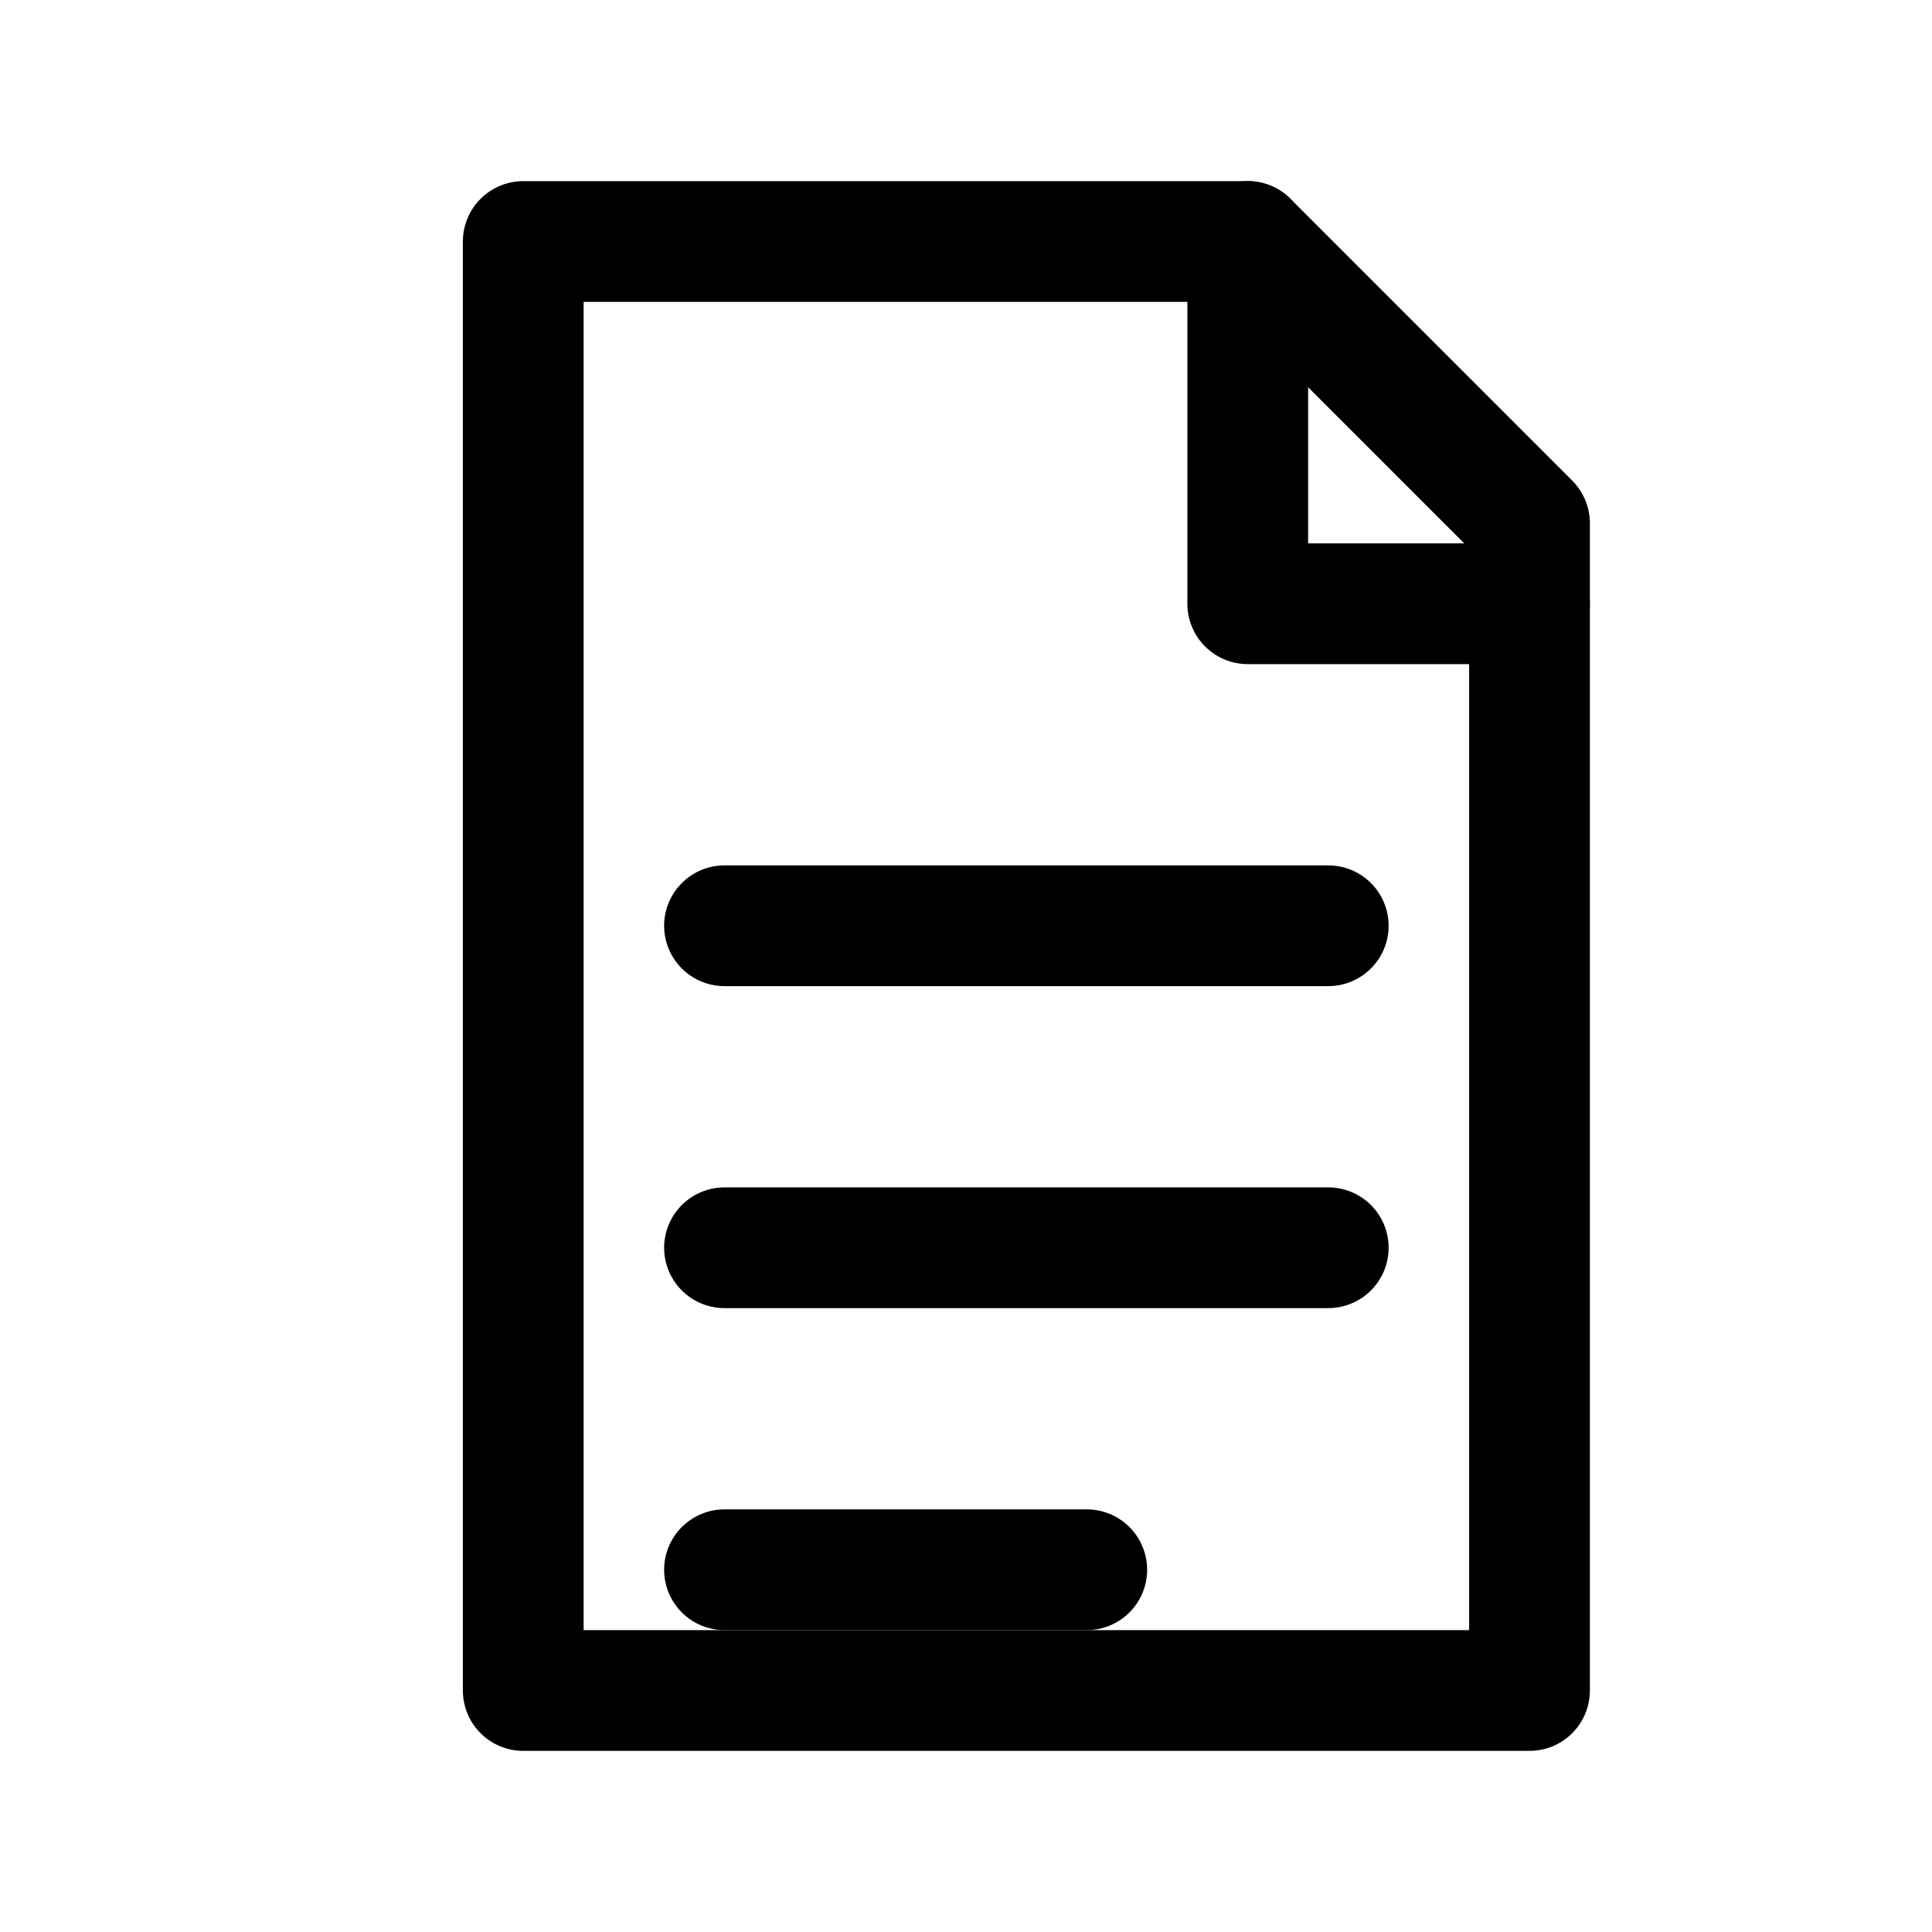
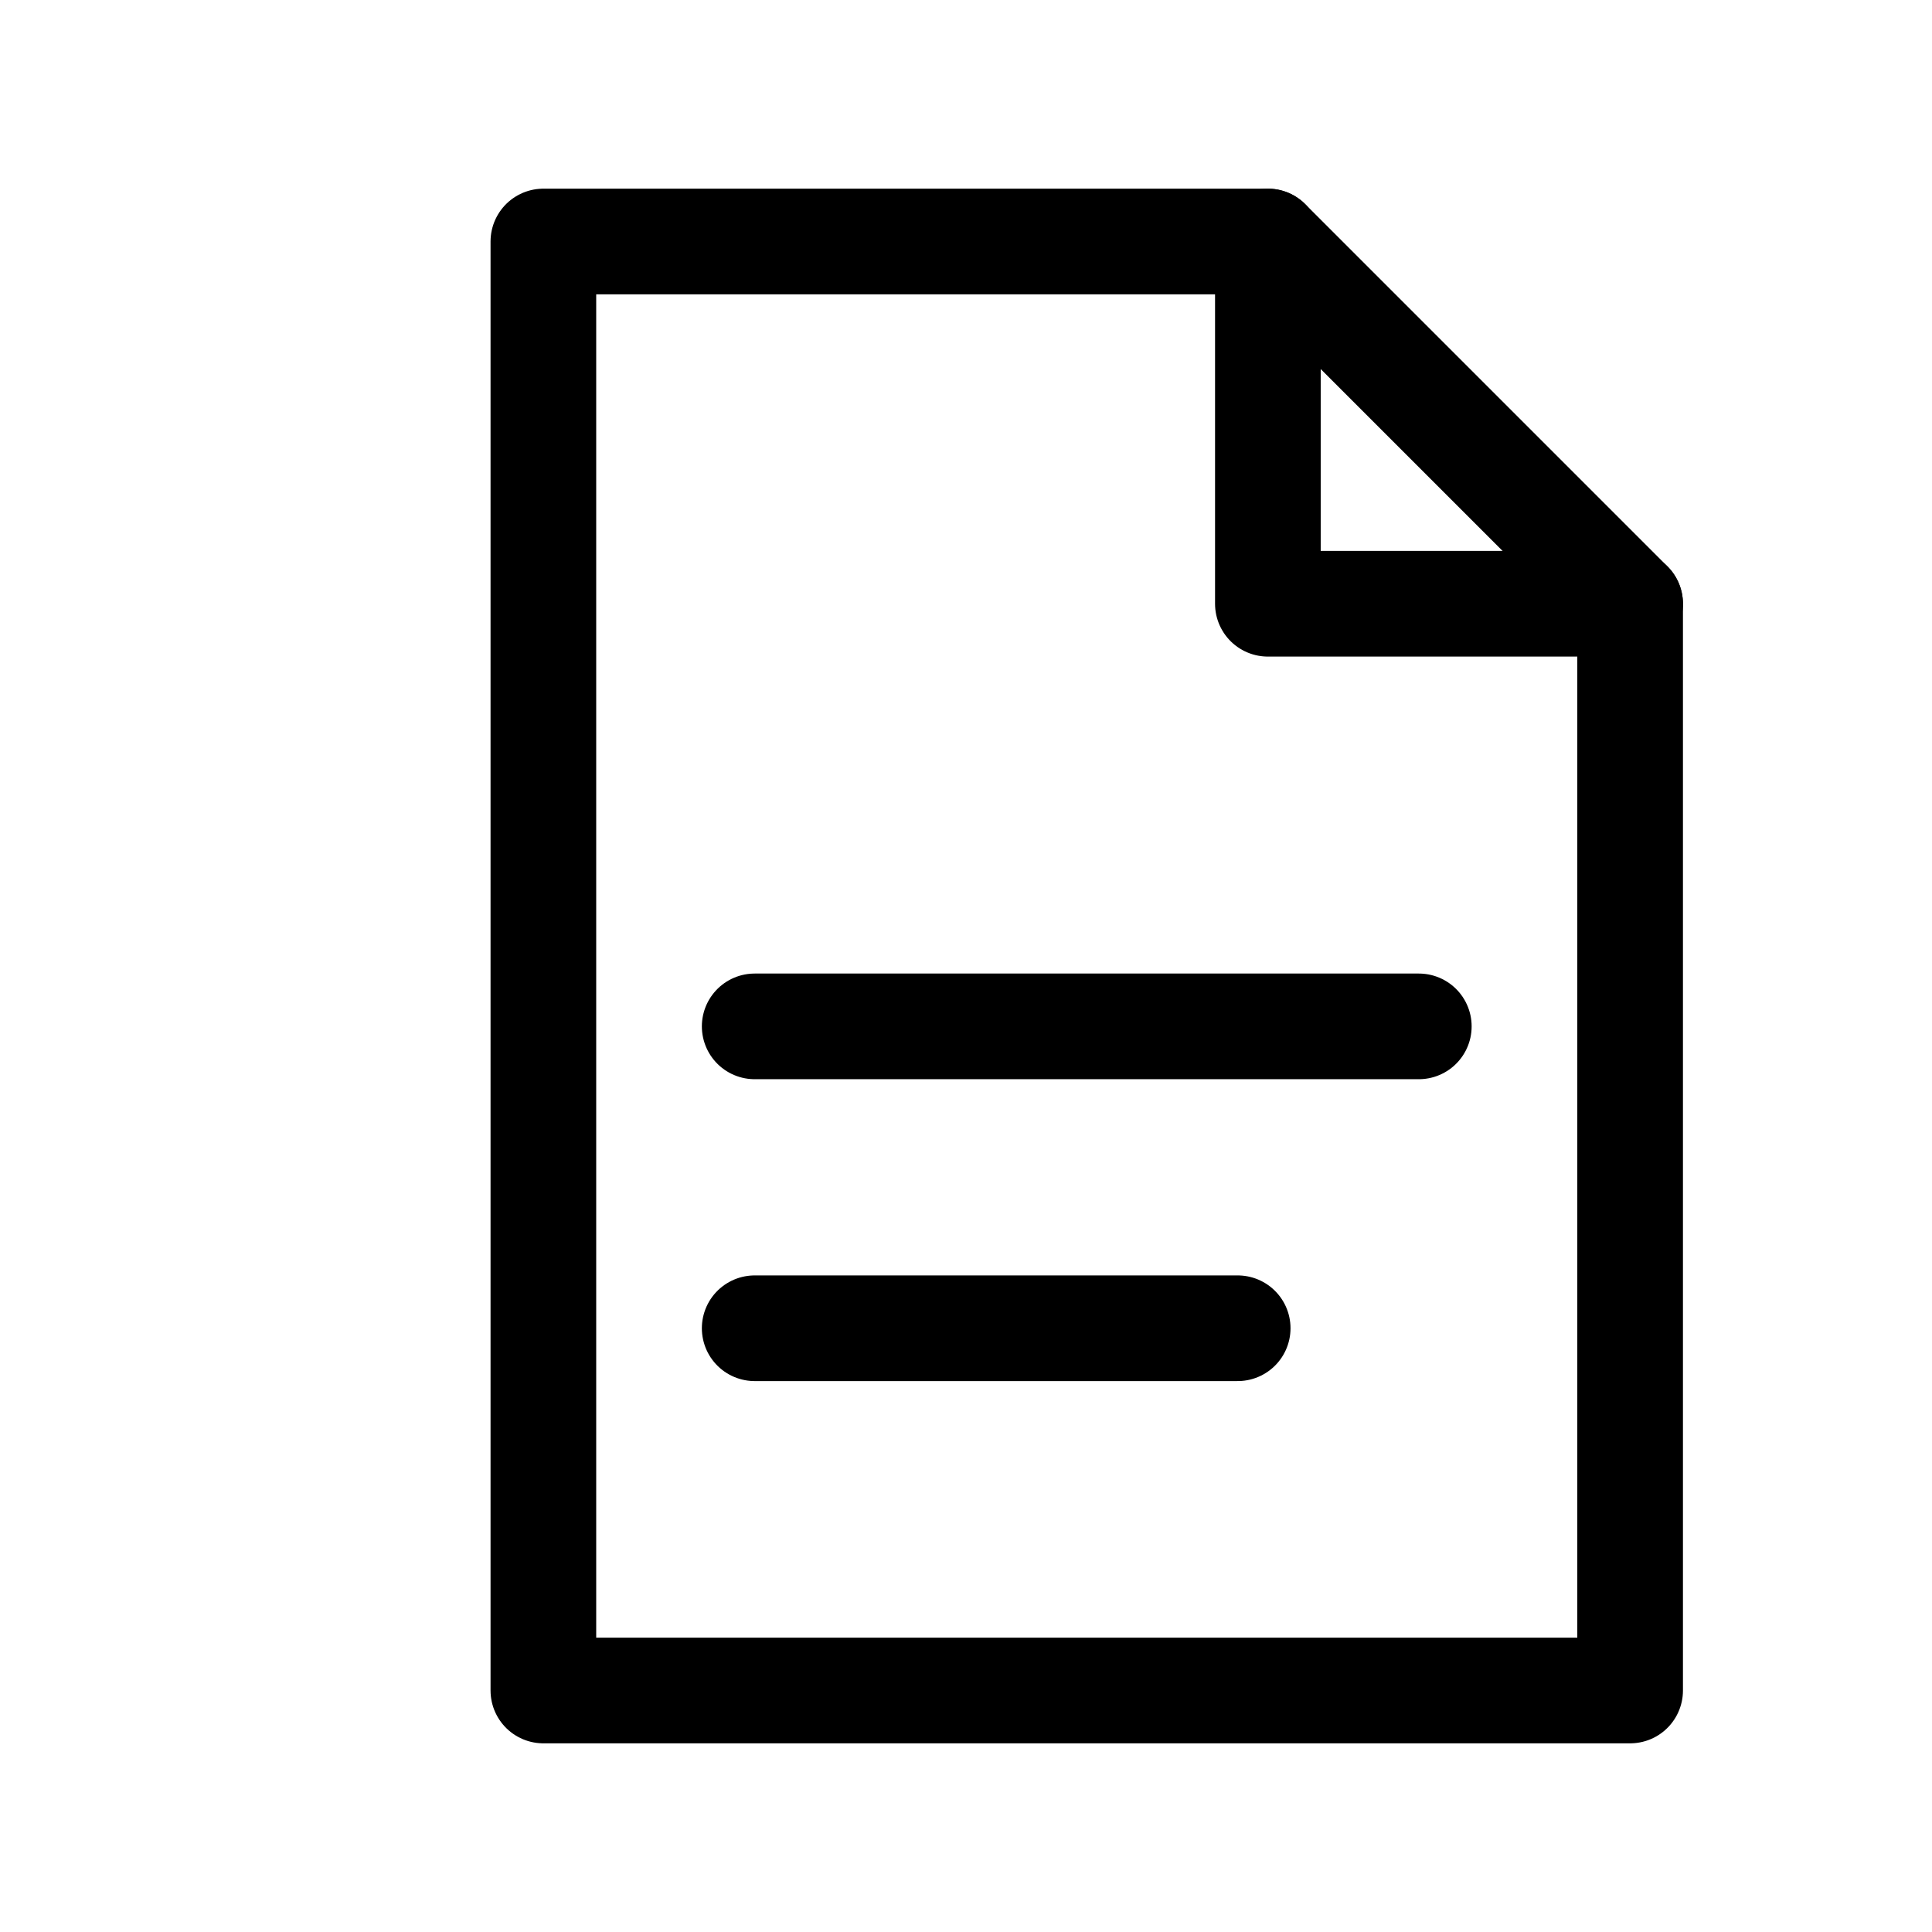
- <svg xmlns="http://www.w3.org/2000/svg" viewBox="0 0 48 48" fill="none" stroke="currentColor" stroke-width="3" stroke-linecap="round" stroke-linejoin="round">
-   <path d="M13 6h18l7 7v29H13Z" />
-   <path d="M31 6v9h7M18 23h15M18 31h15M18 39h9" />
+ <svg xmlns="http://www.w3.org/2000/svg" viewBox="0 0 64 64">
+   <g fill="none" stroke="currentColor" stroke-width="3.5" stroke-linecap="round" stroke-linejoin="round">
+     <path d="M18 8h24l12 12v36H18z" />
+     <path d="M42 8v12h12M25 34h22M25 44h16" />
+   </g>
</svg>
